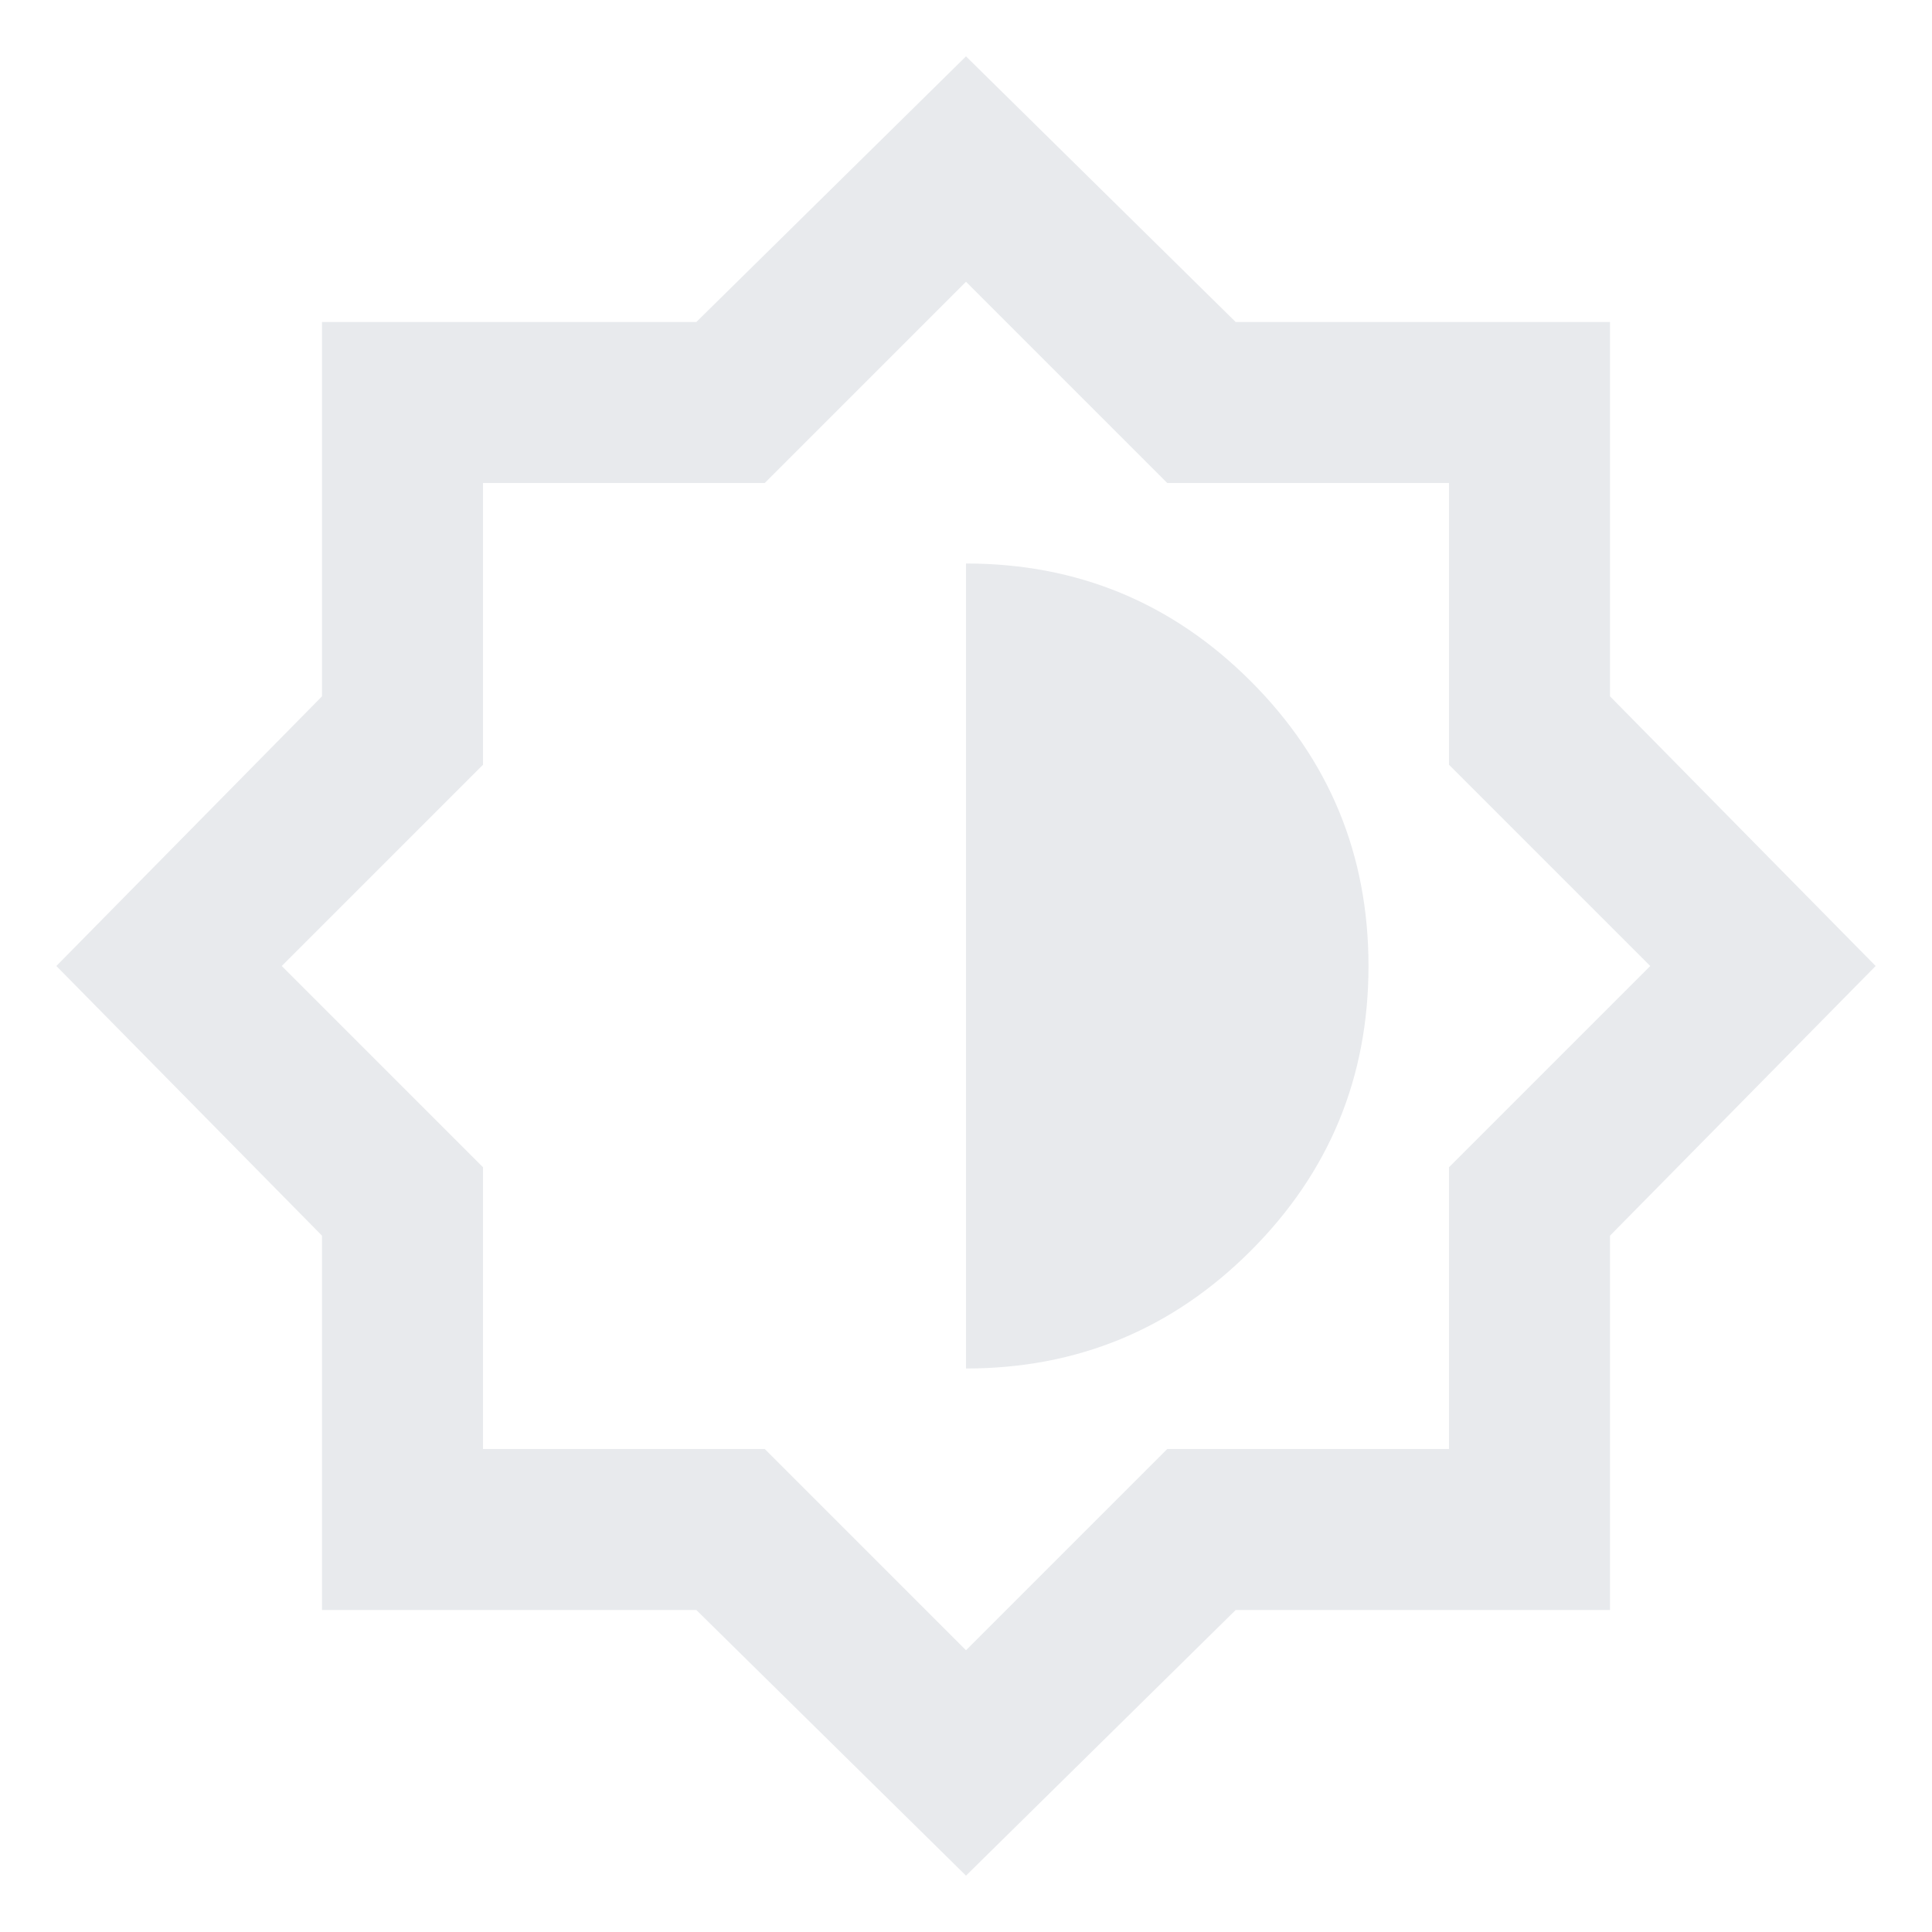
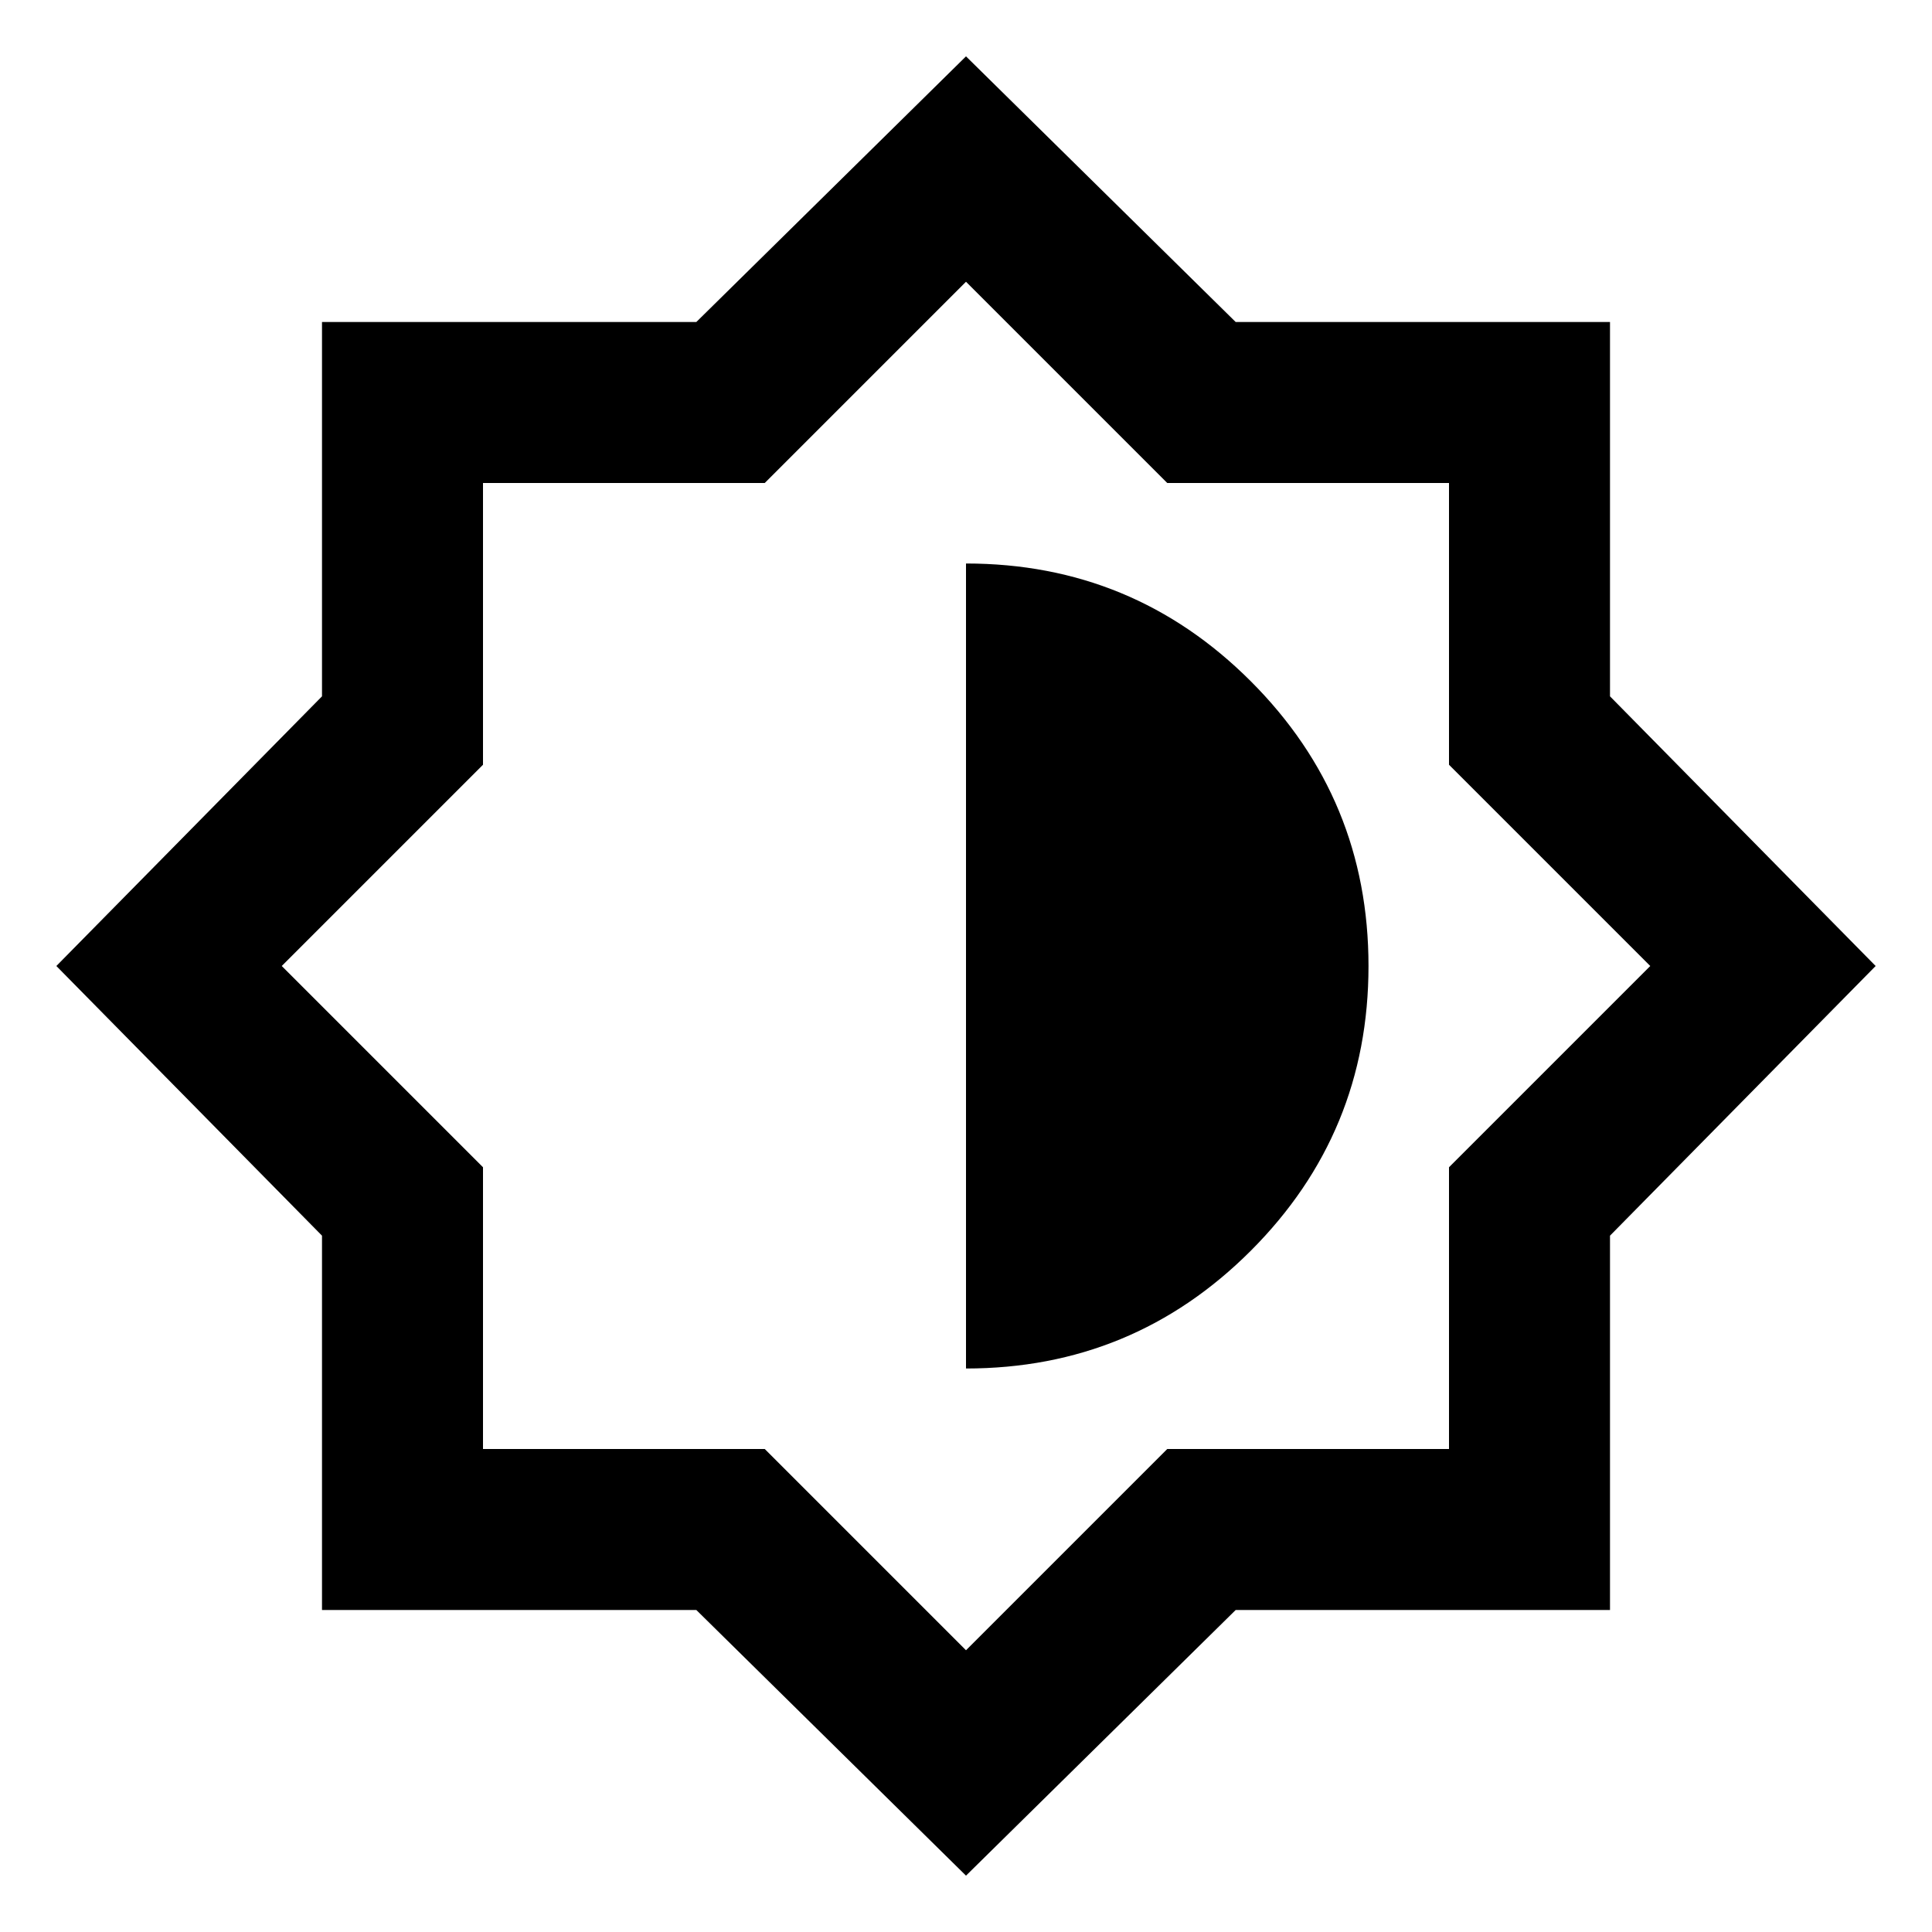
- <svg xmlns="http://www.w3.org/2000/svg" height="24px" viewBox="0 -960 960 960" width="24px" fill="#e8eaed">
+ <svg xmlns="http://www.w3.org/2000/svg" height="24px" viewBox="0 -960 960 960" width="24px" fill="#000000">
  <path d="M480-28 346-160H160v-186L28-480l132-134v-186h186l134-132 134 132h186v186l132 134-132 134v186H614L480-28Zm0-252q83 0 141.5-58.5T680-480q0-83-58.5-141.5T480-680v400Zm0 140 100-100h140v-140l100-100-100-100v-140H580L480-820 380-720H240v140L140-480l100 100v140h140l100 100Zm0-340Z" />
</svg>
